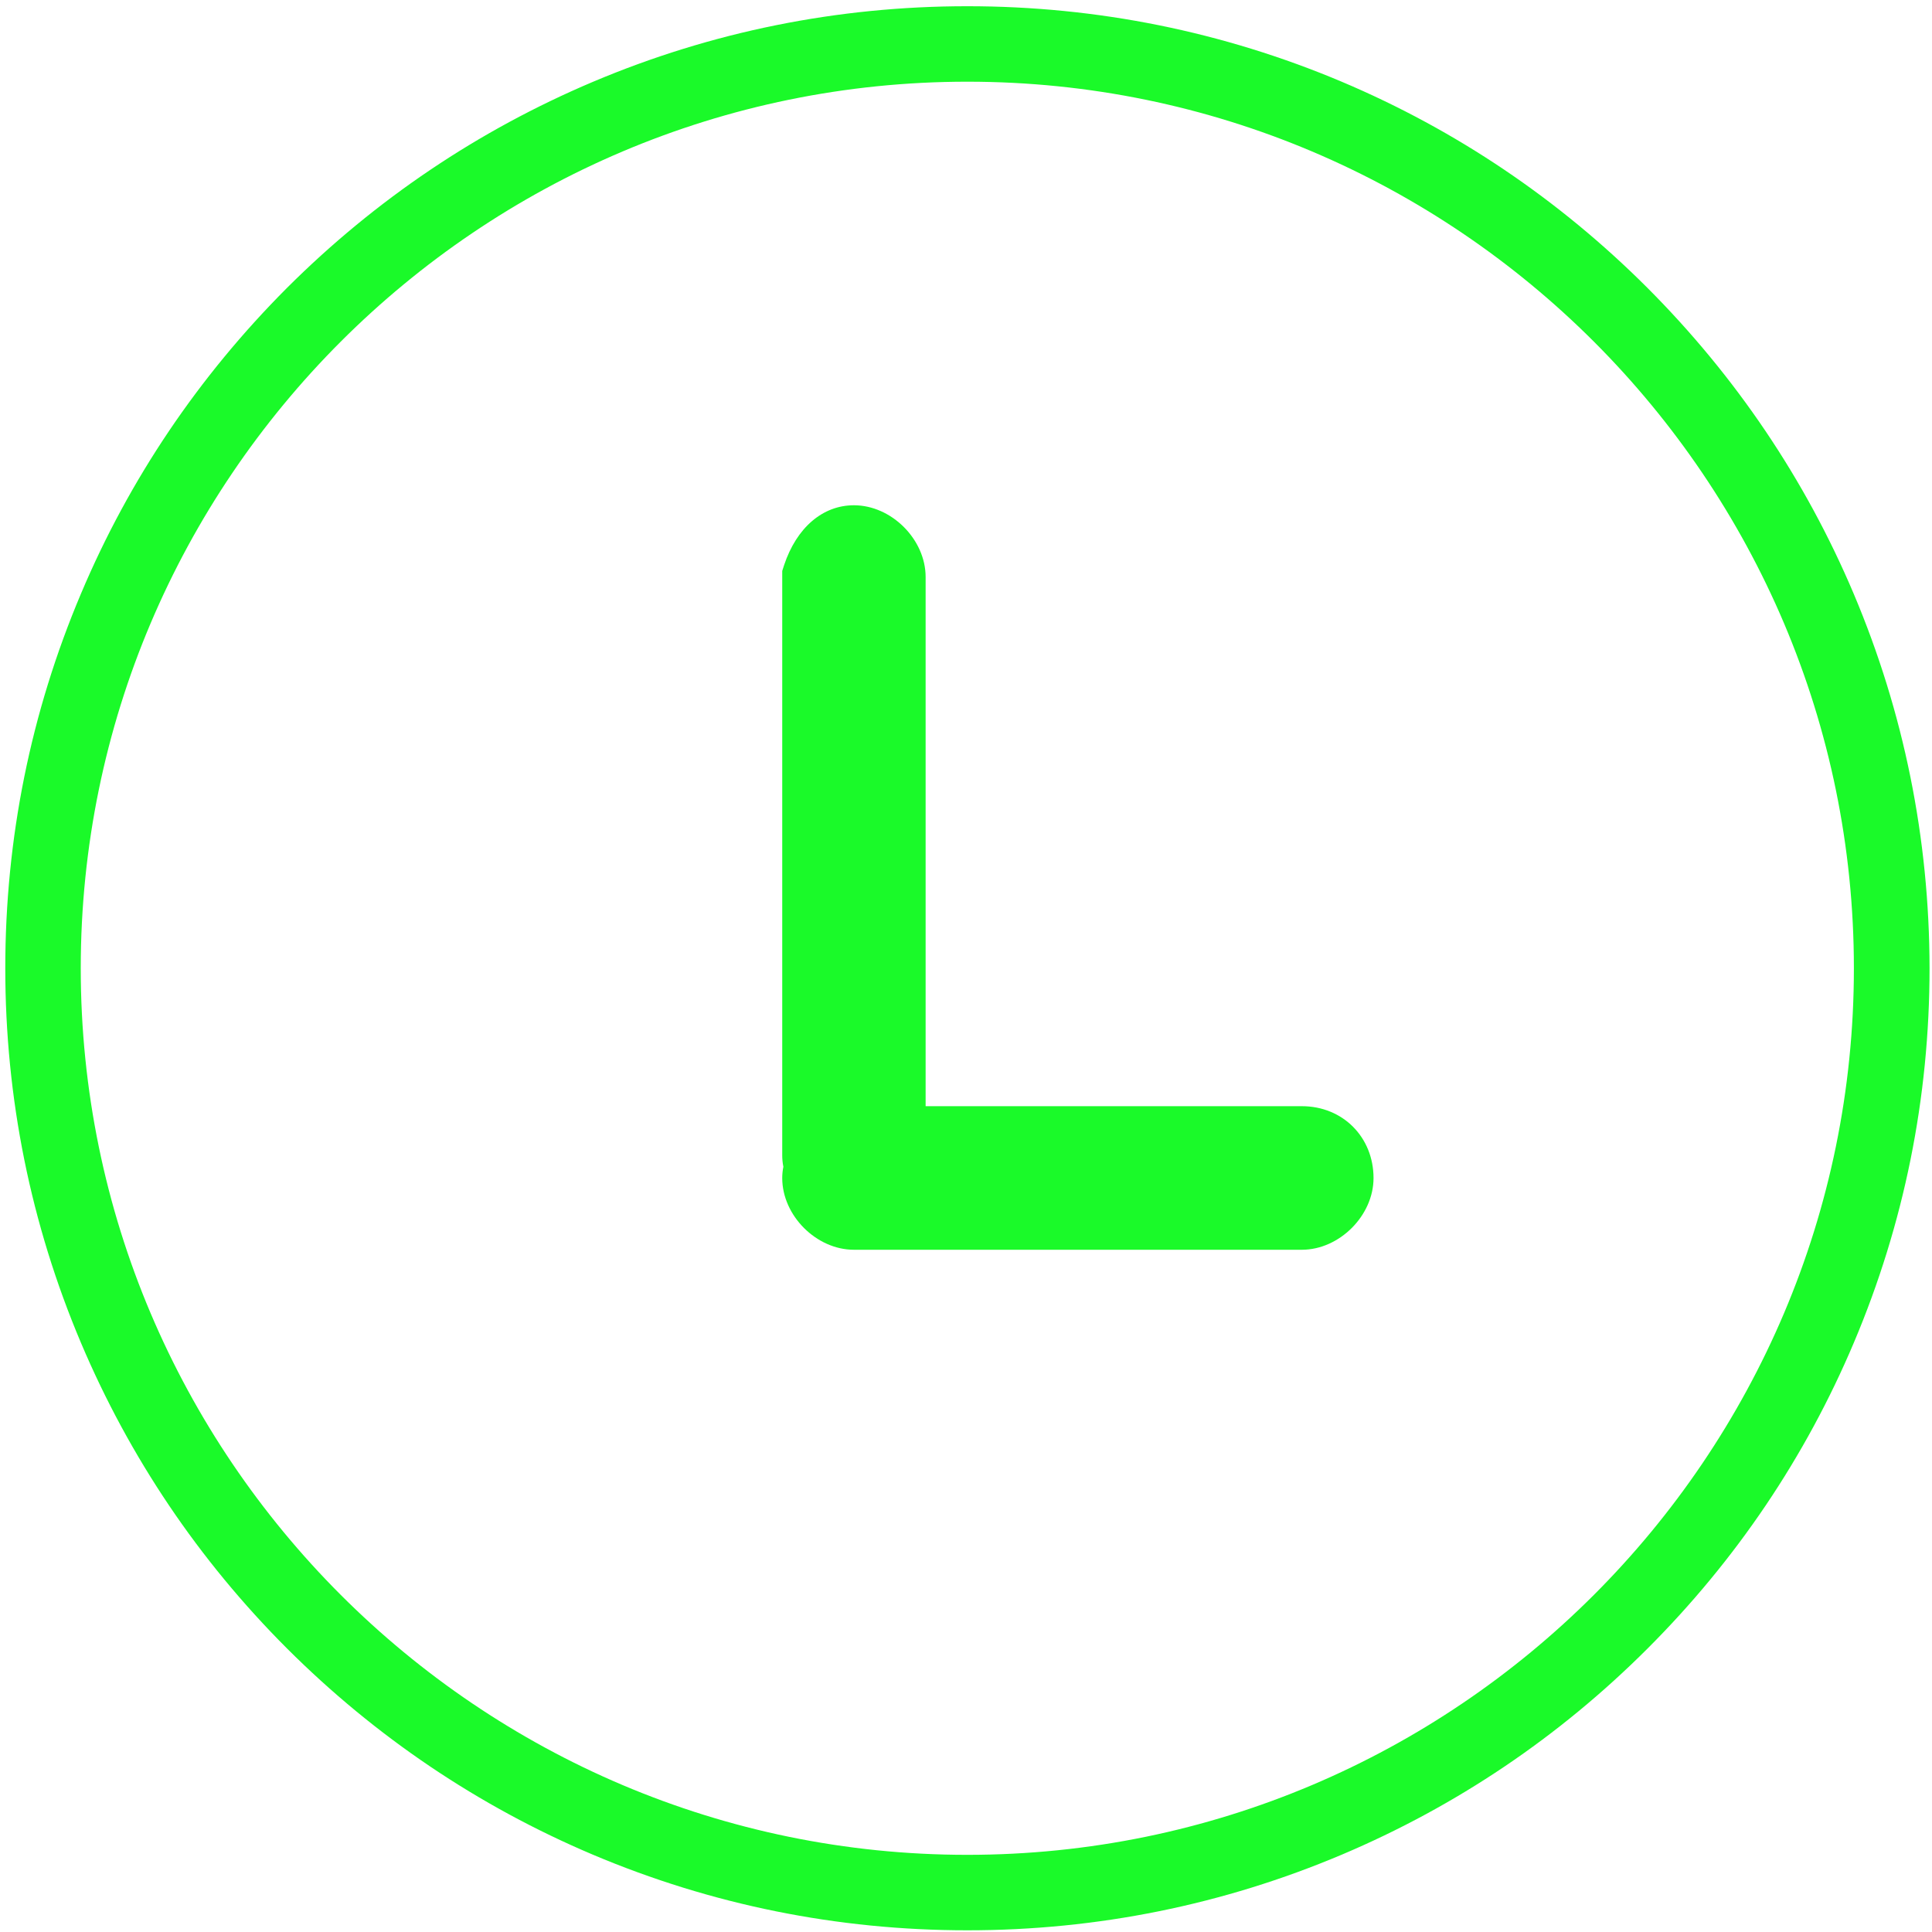
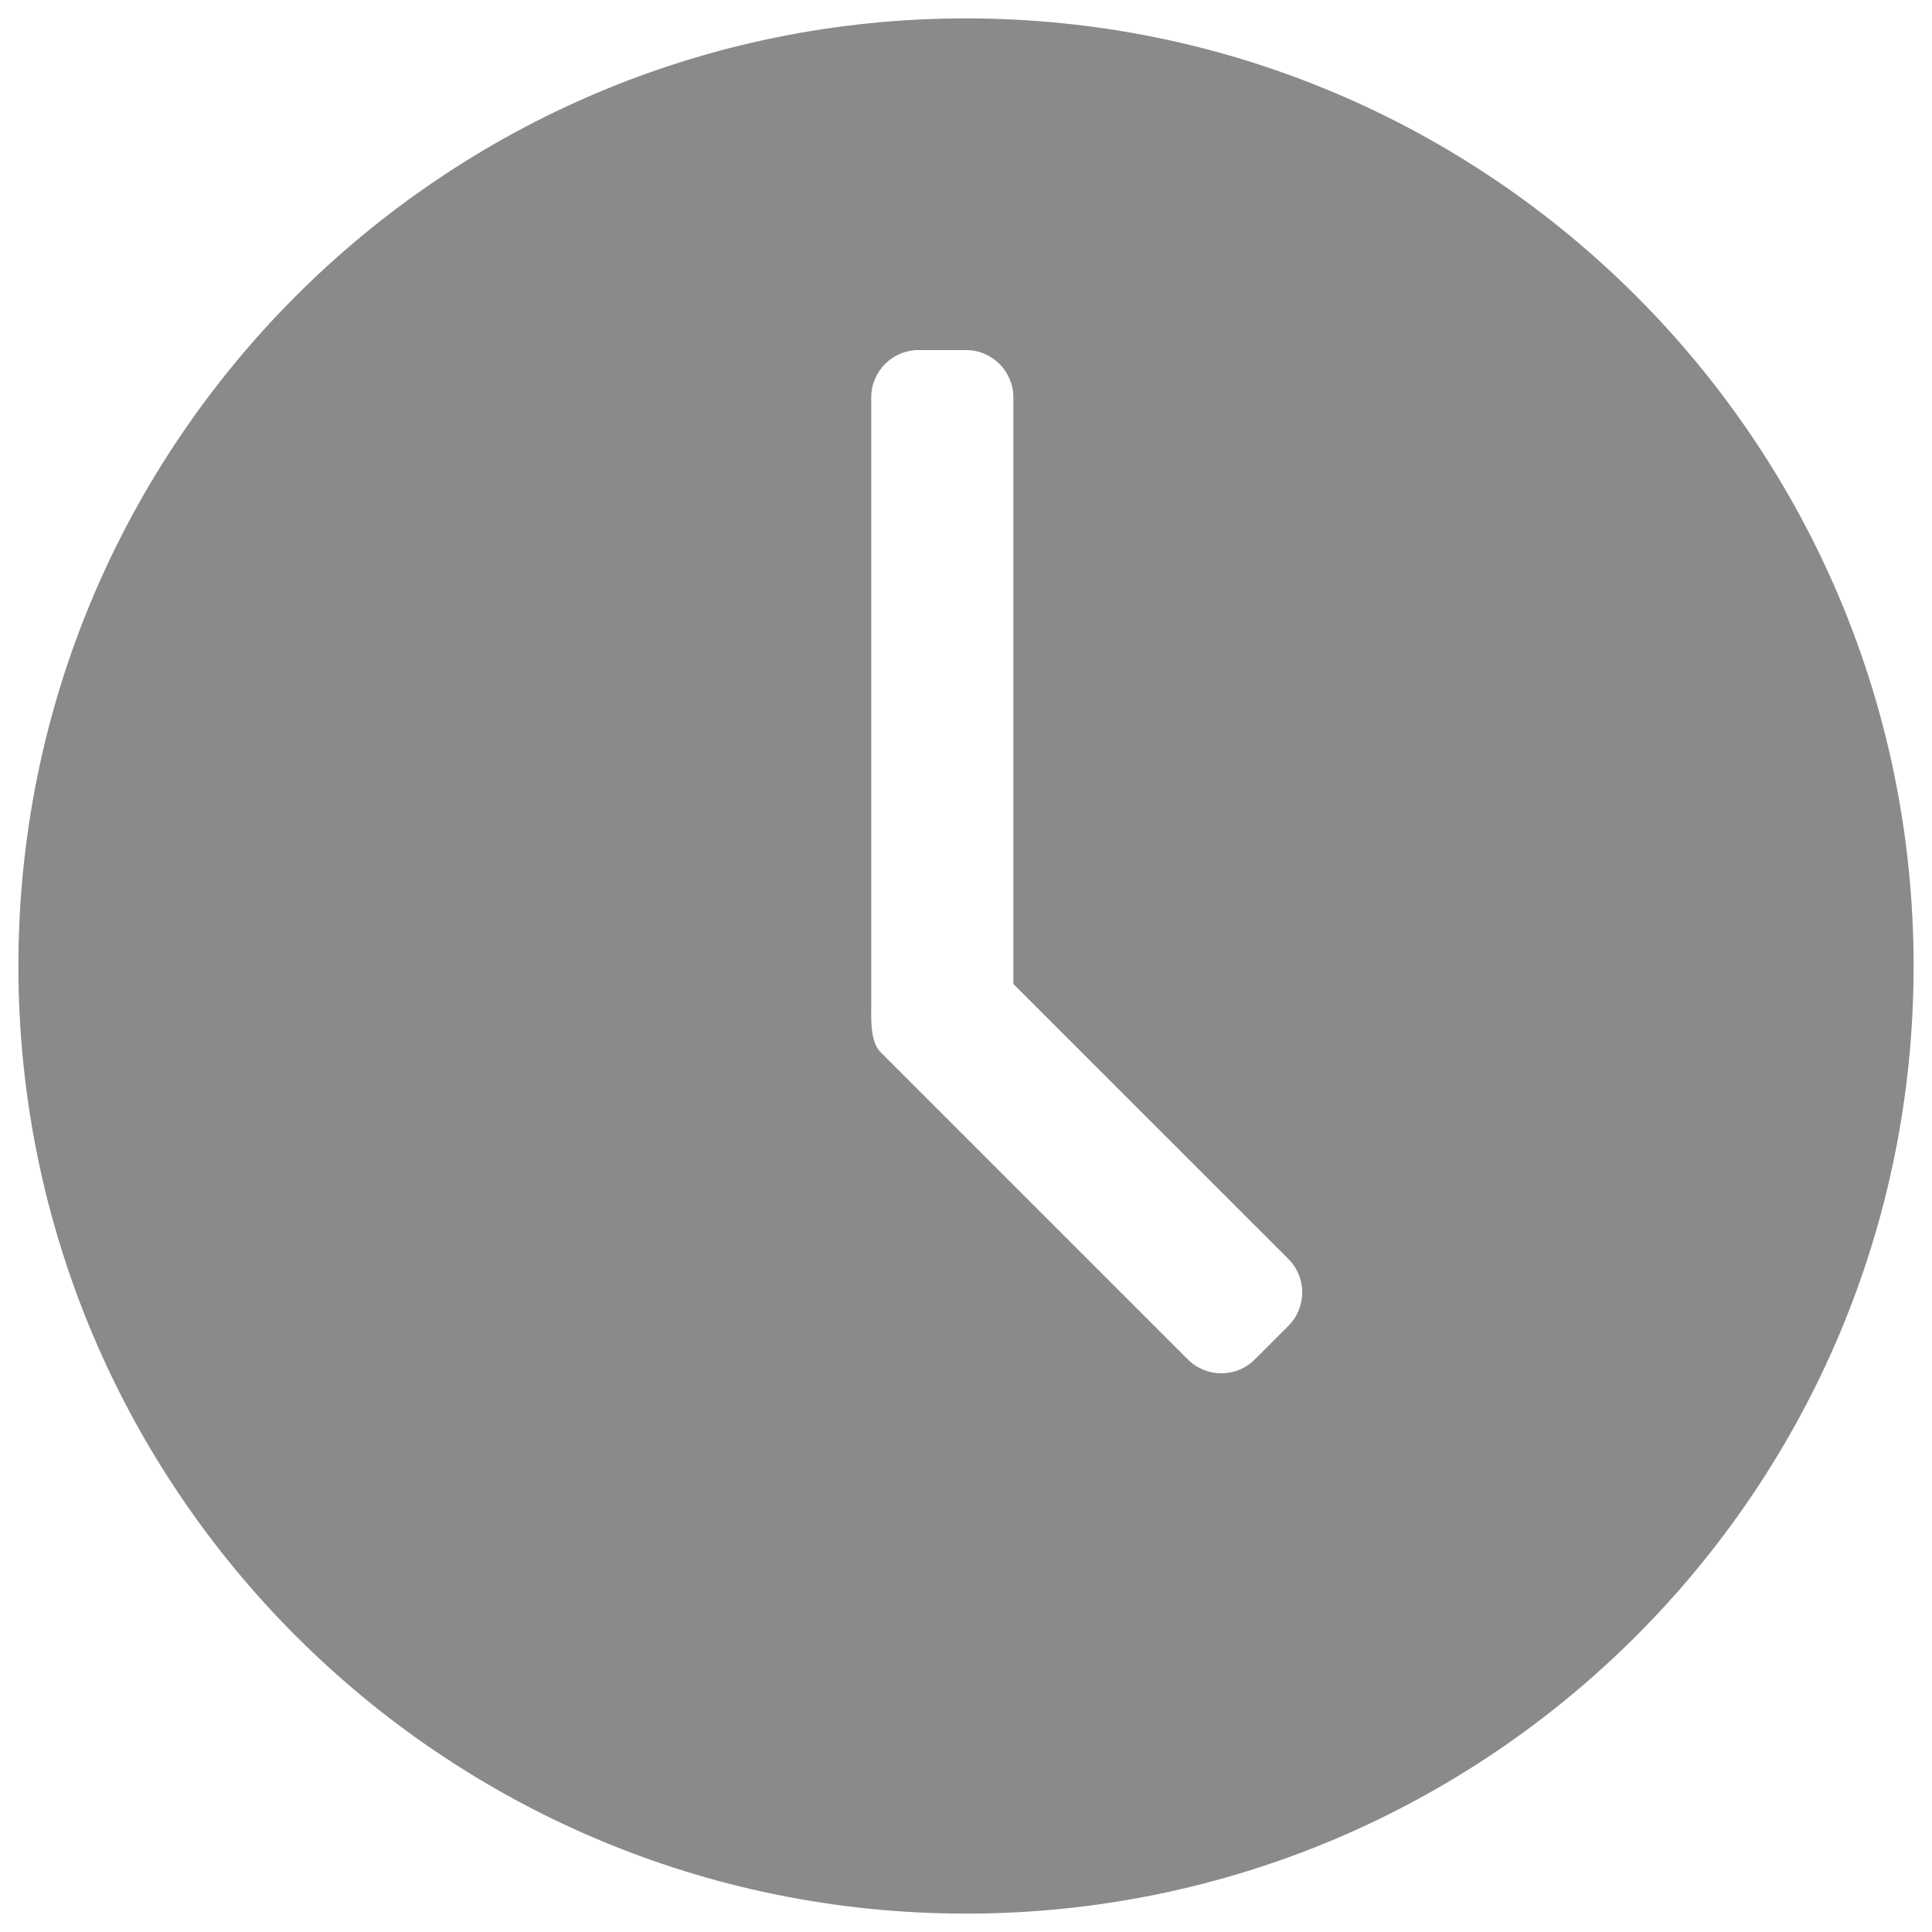
- <svg xmlns="http://www.w3.org/2000/svg" t="1559887687501" class="icon" style="" viewBox="0 0 1024 1024" version="1.1" p-id="4051" width="200" height="200">
+ <svg xmlns="http://www.w3.org/2000/svg" t="1560693889215" class="icon" style="" viewBox="0 0 1024 1024" version="1.1" p-id="4748" width="200" height="200">
  <defs>
    <style type="text/css" />
  </defs>
-   <path d="M982.5 314.7C956.8 254 920 199.5 873.2 152.6 826.4 105.8 771.9 69 711.1 43.3c-62.8-26.5-129.6-40-198.4-40-68.8 0-135.6 13.5-198.5 40.1-60.7 25.7-115.2 62.4-162.1 109.2C105.3 199.5 68.5 254 42.9 314.7 16.3 377.6 2.8 444.4 2.8 513.2c0 68.8 13.5 135.6 40.1 198.5 25.7 60.7 62.4 115.2 109.3 162.1 46.8 46.7 101.3 83.5 162 109.2 62.9 26.6 129.7 40.1 198.5 40.1 68.8 0 135.6-13.5 198.5-40.1 60.7-25.7 115.2-62.4 162.1-109.3 46.8-46.8 83.6-101.3 109.3-162.1 26.6-62.9 40.1-129.7 40.1-198.5-0.1-68.7-13.6-135.5-40.2-198.4zM512.7 983.1c-259.1 0-469.9-210.8-469.9-469.9 0-259.1 210.8-469.9 469.9-469.9 259.1 0 469.9 210.8 469.9 469.9 0 259.1-210.8 469.9-469.9 469.9z" fill="#1afa29" p-id="4052" />
-   <path d="M690 586.3H490.6V305.8c0-19.9-18.1-38-38-38-16.6 0-30.4 11.9-37 31.7l-1 3.1v309.8c0 2 0.2 4 0.6 6-0.4 2-0.6 4-0.6 6 0 19.9 18.1 38 38 38H690c19.9 0 38-18.1 38-38 0-21.7-16.3-38.1-38-38.1z" fill="#1afa29" p-id="4053" />
+   <path d="M511.997 9.749c-277.388 0-502.248 224.862-502.248 502.254 0 277.388 224.86 502.248 502.248 502.248s502.254-224.86 502.254-502.248C1014.251 234.616 789.385 9.749 511.997 9.749L511.997 9.749zM682.843 702.761l-17.755 17.761c-9.808 9.802-25.709 9.802-35.516 0L466.713 557.655c-5.632-5.625-4.937-16.94-4.937-28.077L461.775 210.649c0-13.869 11.243-25.111 25.111-25.111l25.111 0c13.869 0 25.111 11.243 25.111 25.111l0 310.861 145.735 145.735C692.651 677.052 692.651 692.953 682.843 702.761L682.843 702.761zM682.843 702.761" p-id="4749" fill="#8a8a8a" />
</svg>
